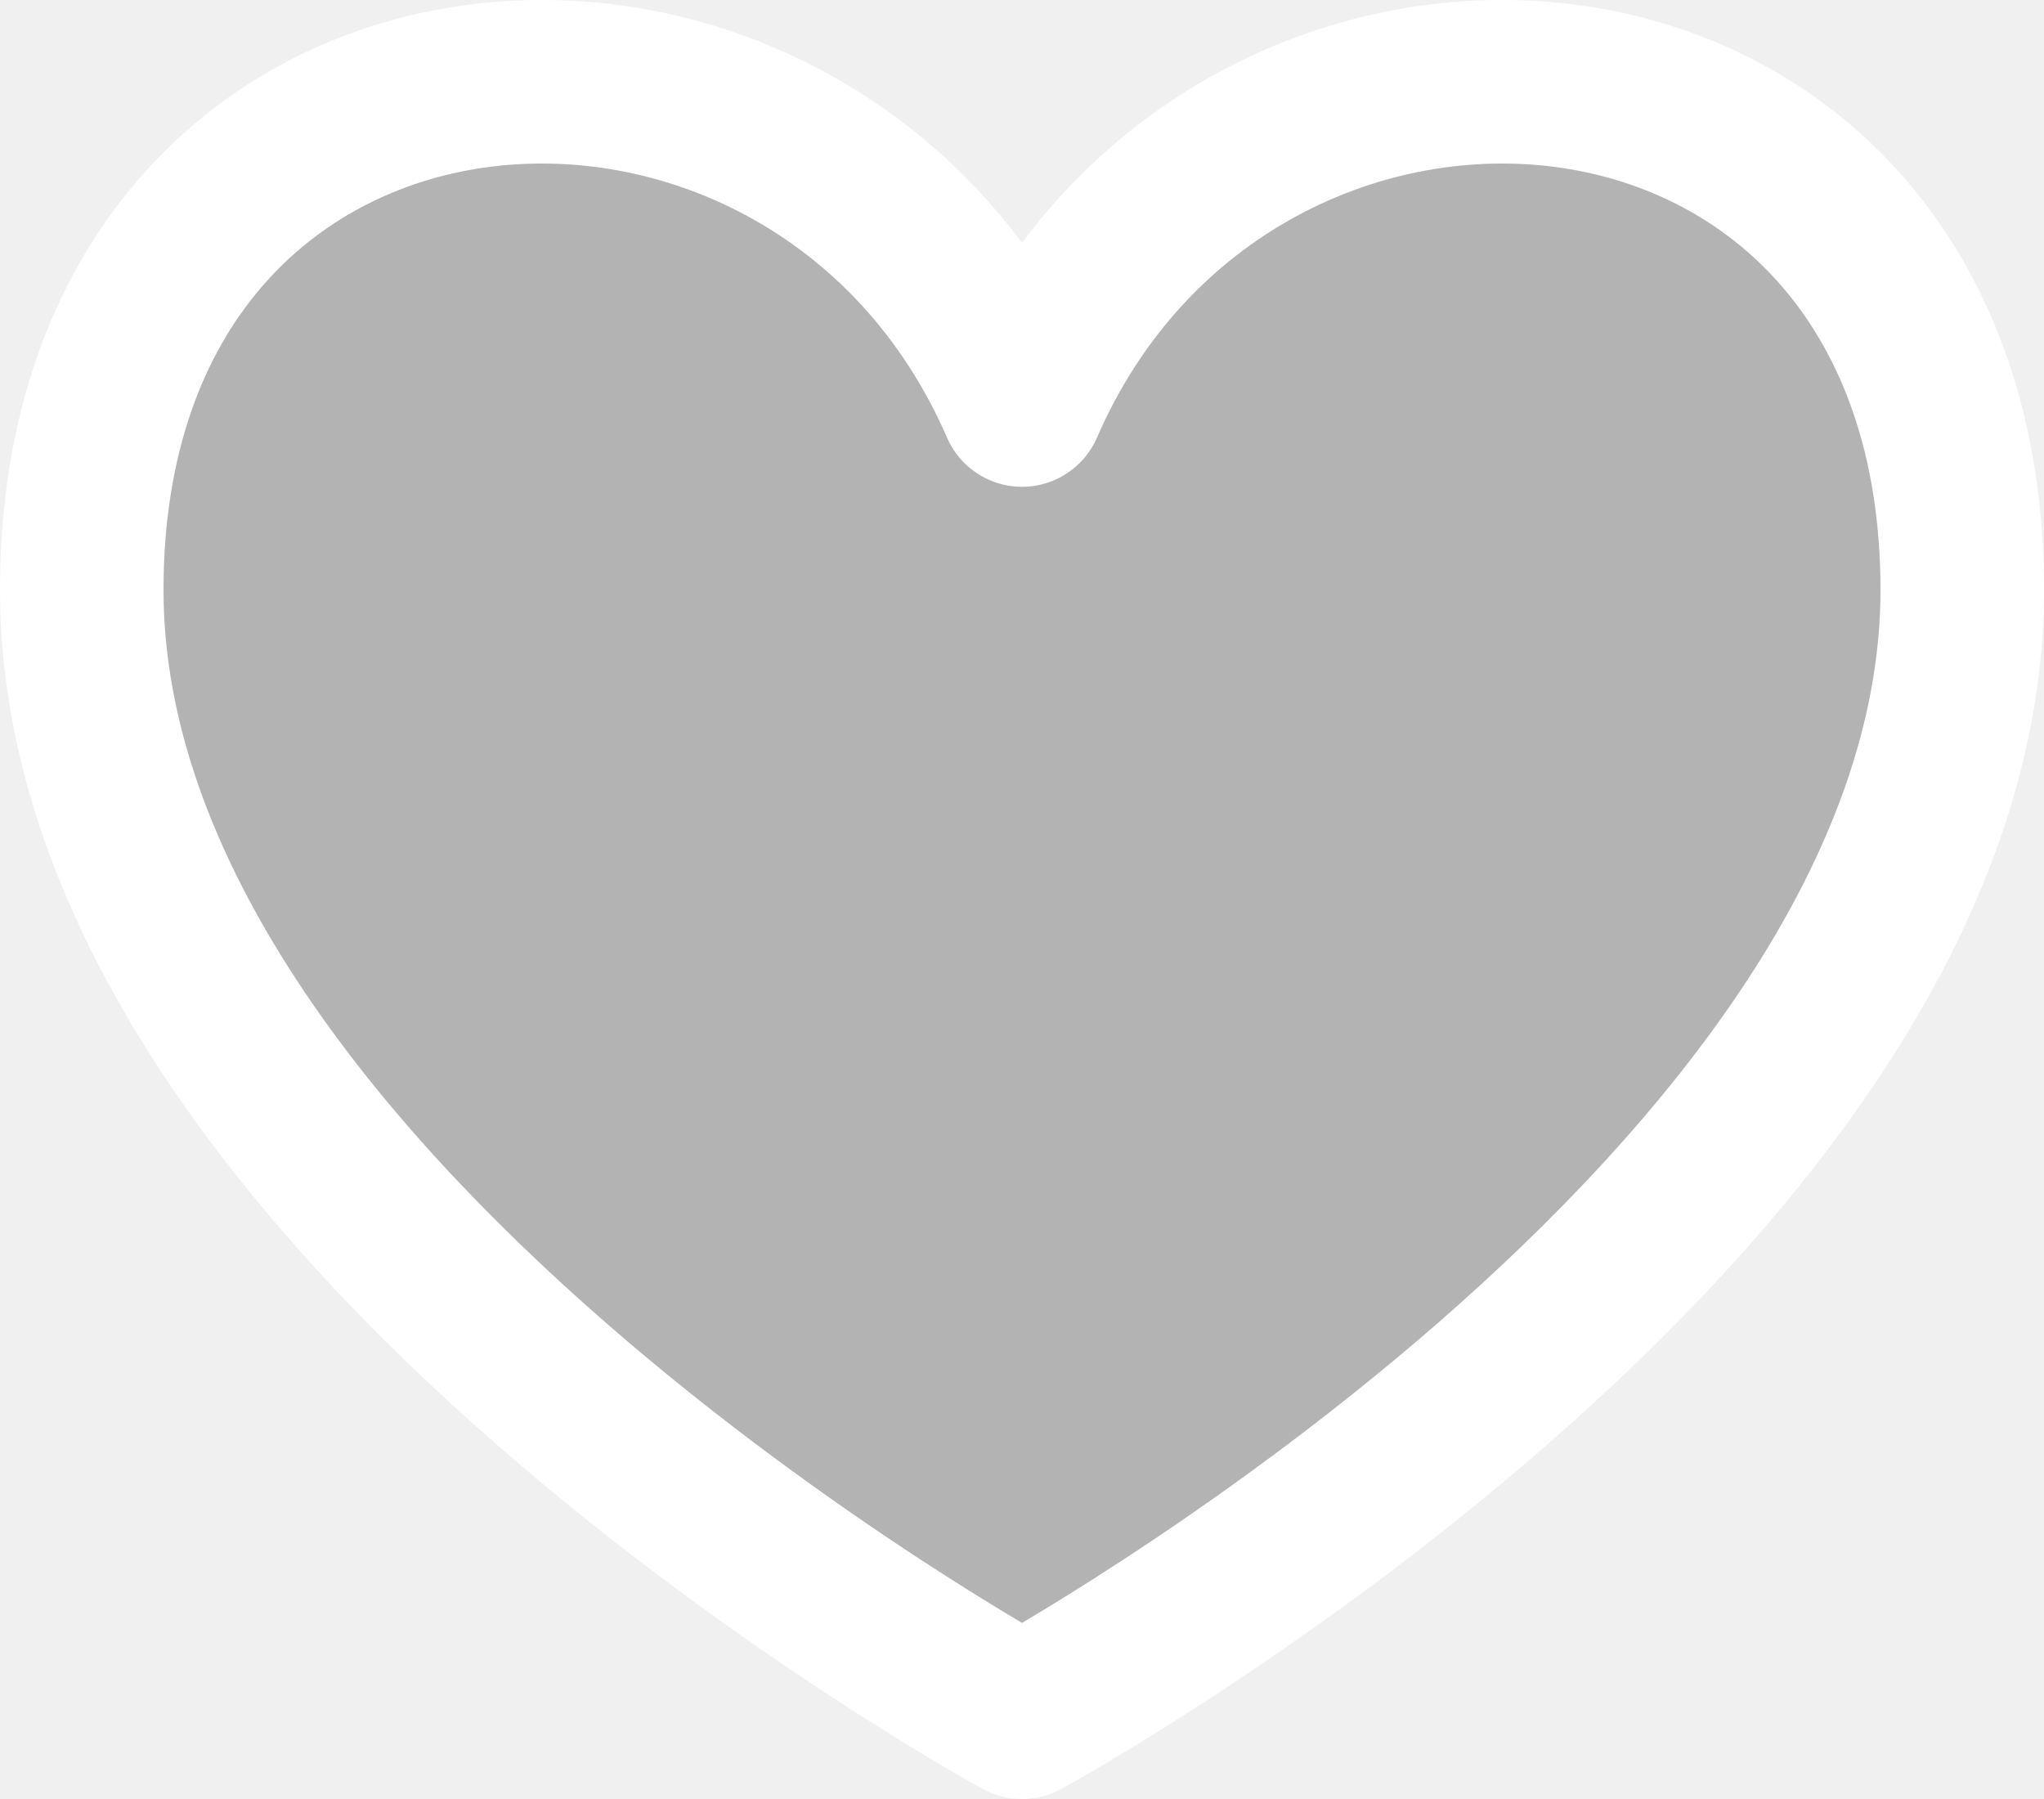
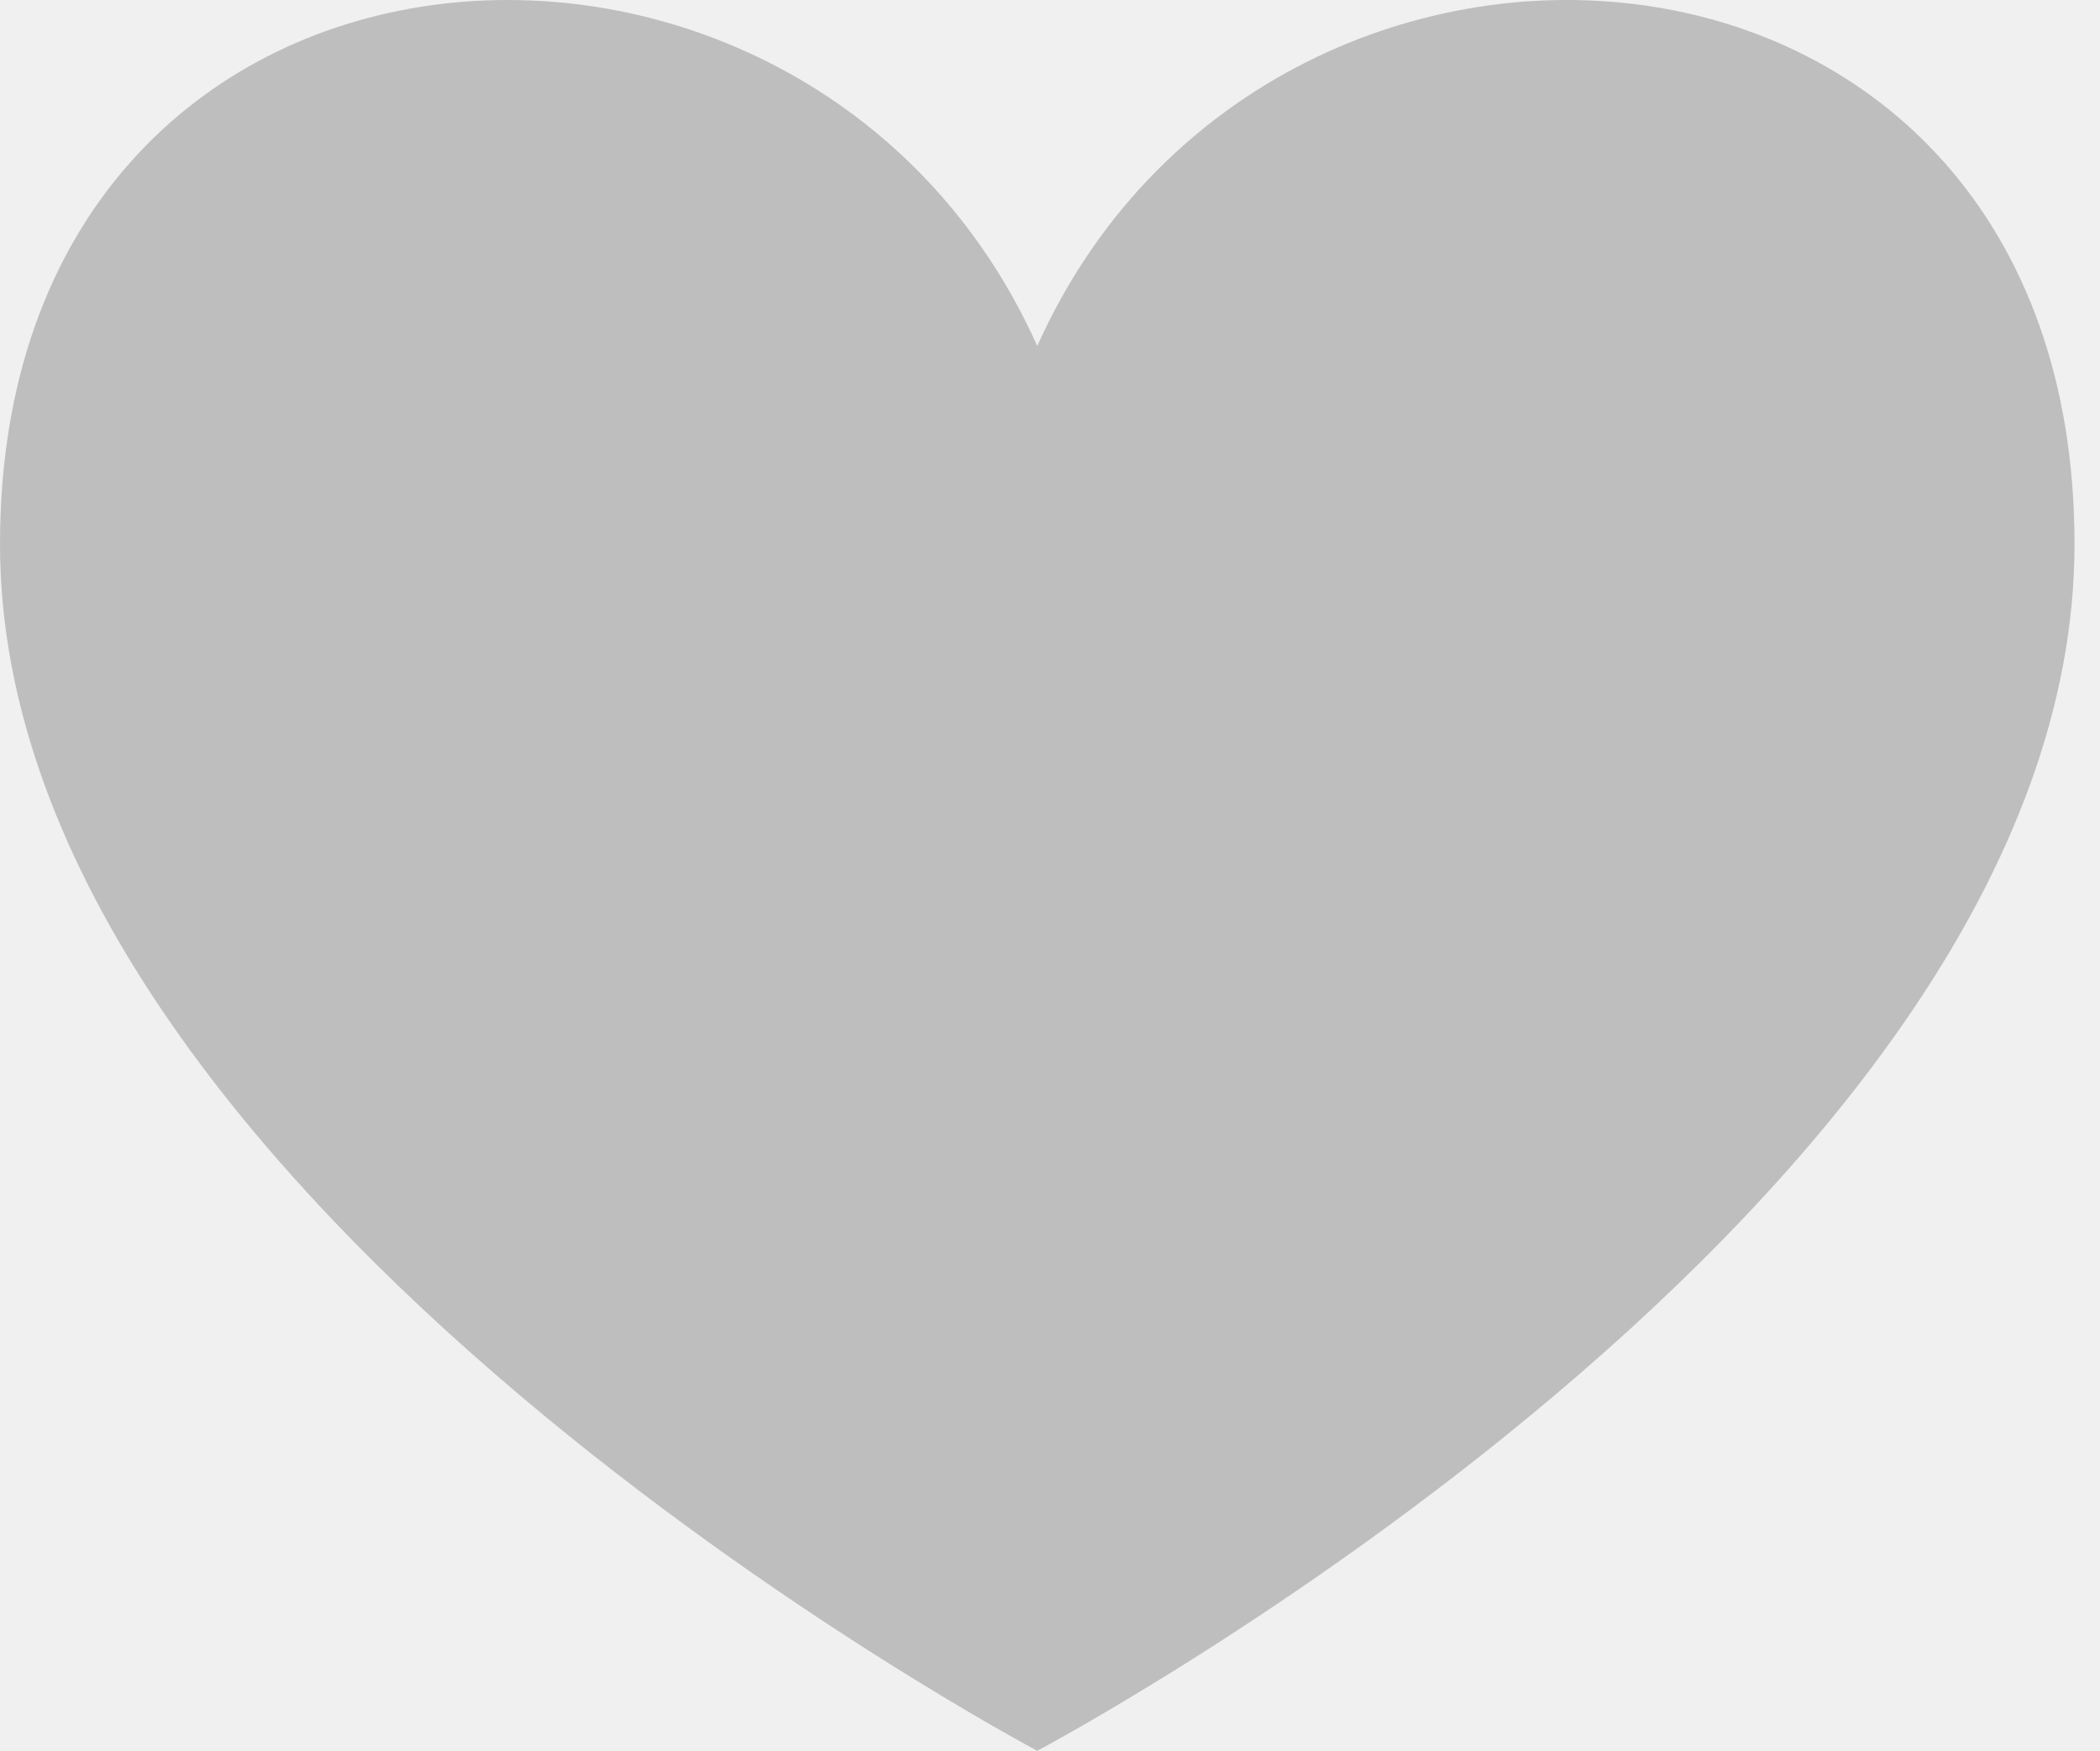
- <svg xmlns="http://www.w3.org/2000/svg" width="25" height="22" viewBox="0 0 25 22" fill="none" version="1.1" id="svg1">
-   <defs id="defs1" />
-   <path d="M12.5 4.953C9.944 -0.93 1 -0.304 1 7.215C1 14.734 12.5 21 12.5 21C12.5 21 24 14.734 24 7.215C24 -0.304 15.056 -0.93 12.5 4.953Z" stroke="white" stroke-width="2" stroke-linecap="round" stroke-linejoin="round" id="path1" style="fill:#b3b3b3" />
+ <svg xmlns="http://www.w3.org/2000/svg" width="30" height="25" viewBox="0 0 30 25" fill="none">
+   <path d="M14.818 4.942C11.525 -2.413 0 -1.63 0 7.771C0 17.171 14.818 25.005 14.818 25.005C14.818 25.005 29.636 17.171 29.636 7.771C29.636 -1.63 18.111 -2.413 14.818 4.942Z" fill="#BEBEBE" />
</svg>
